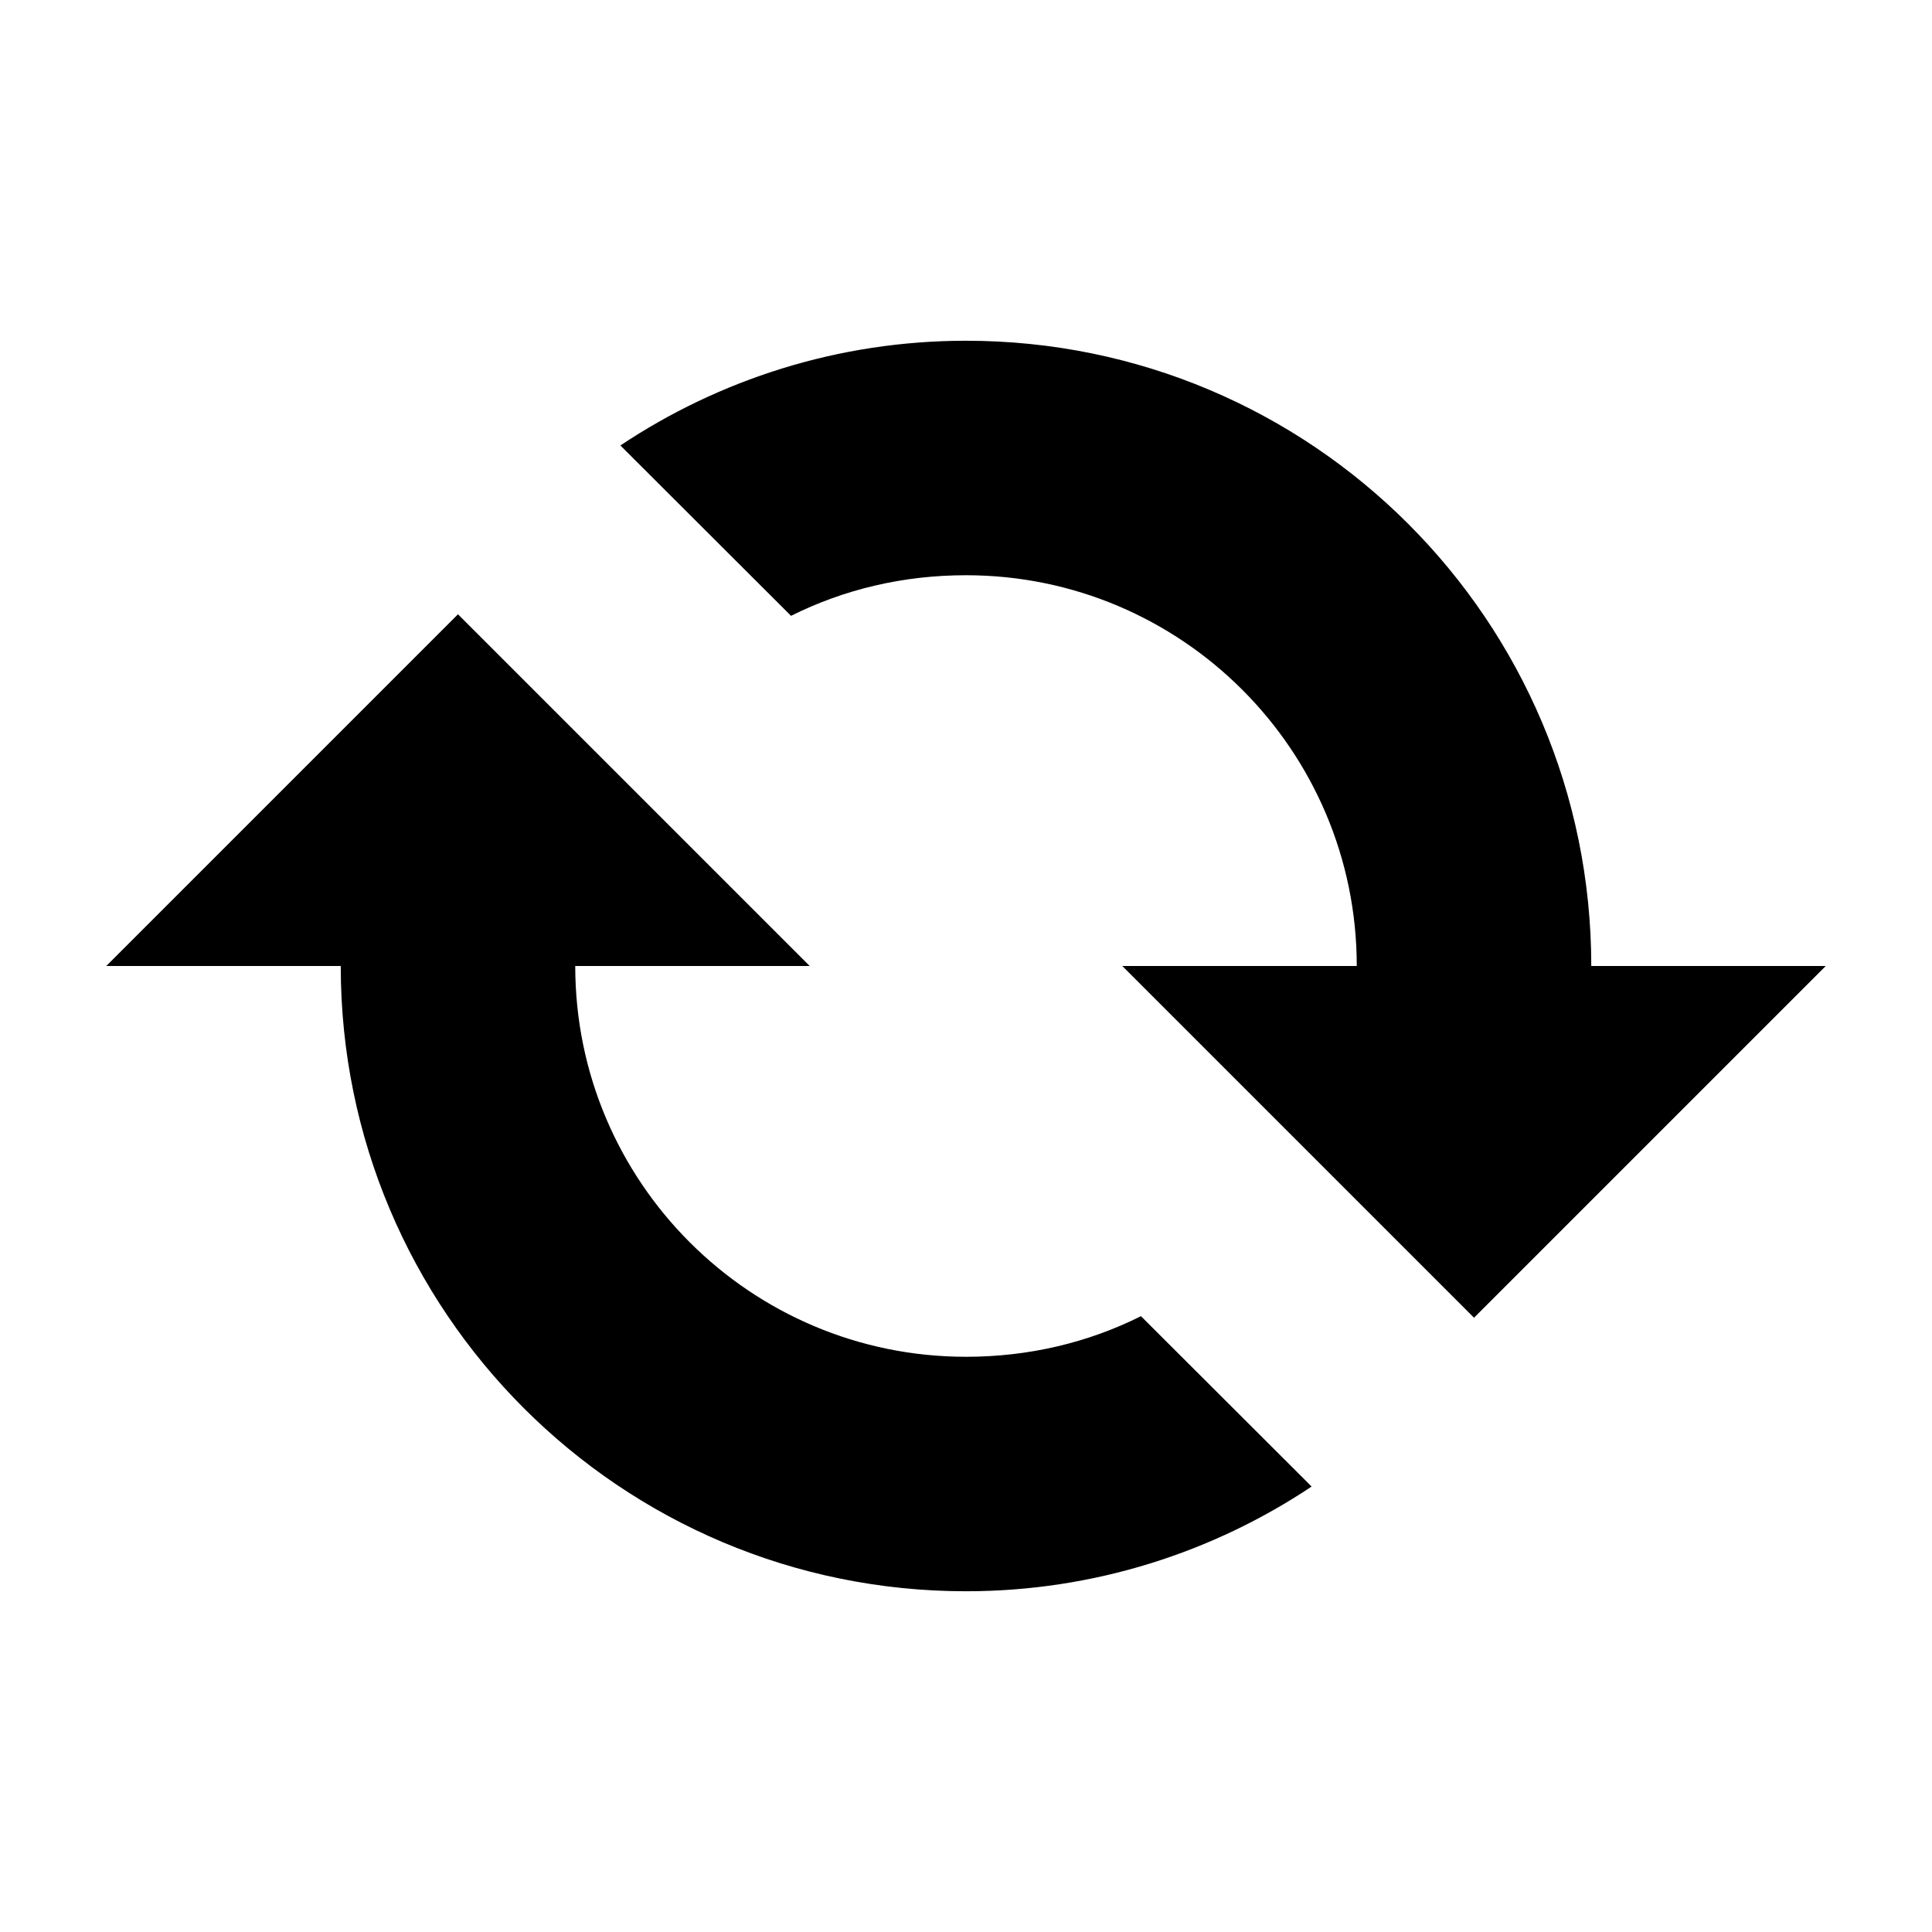
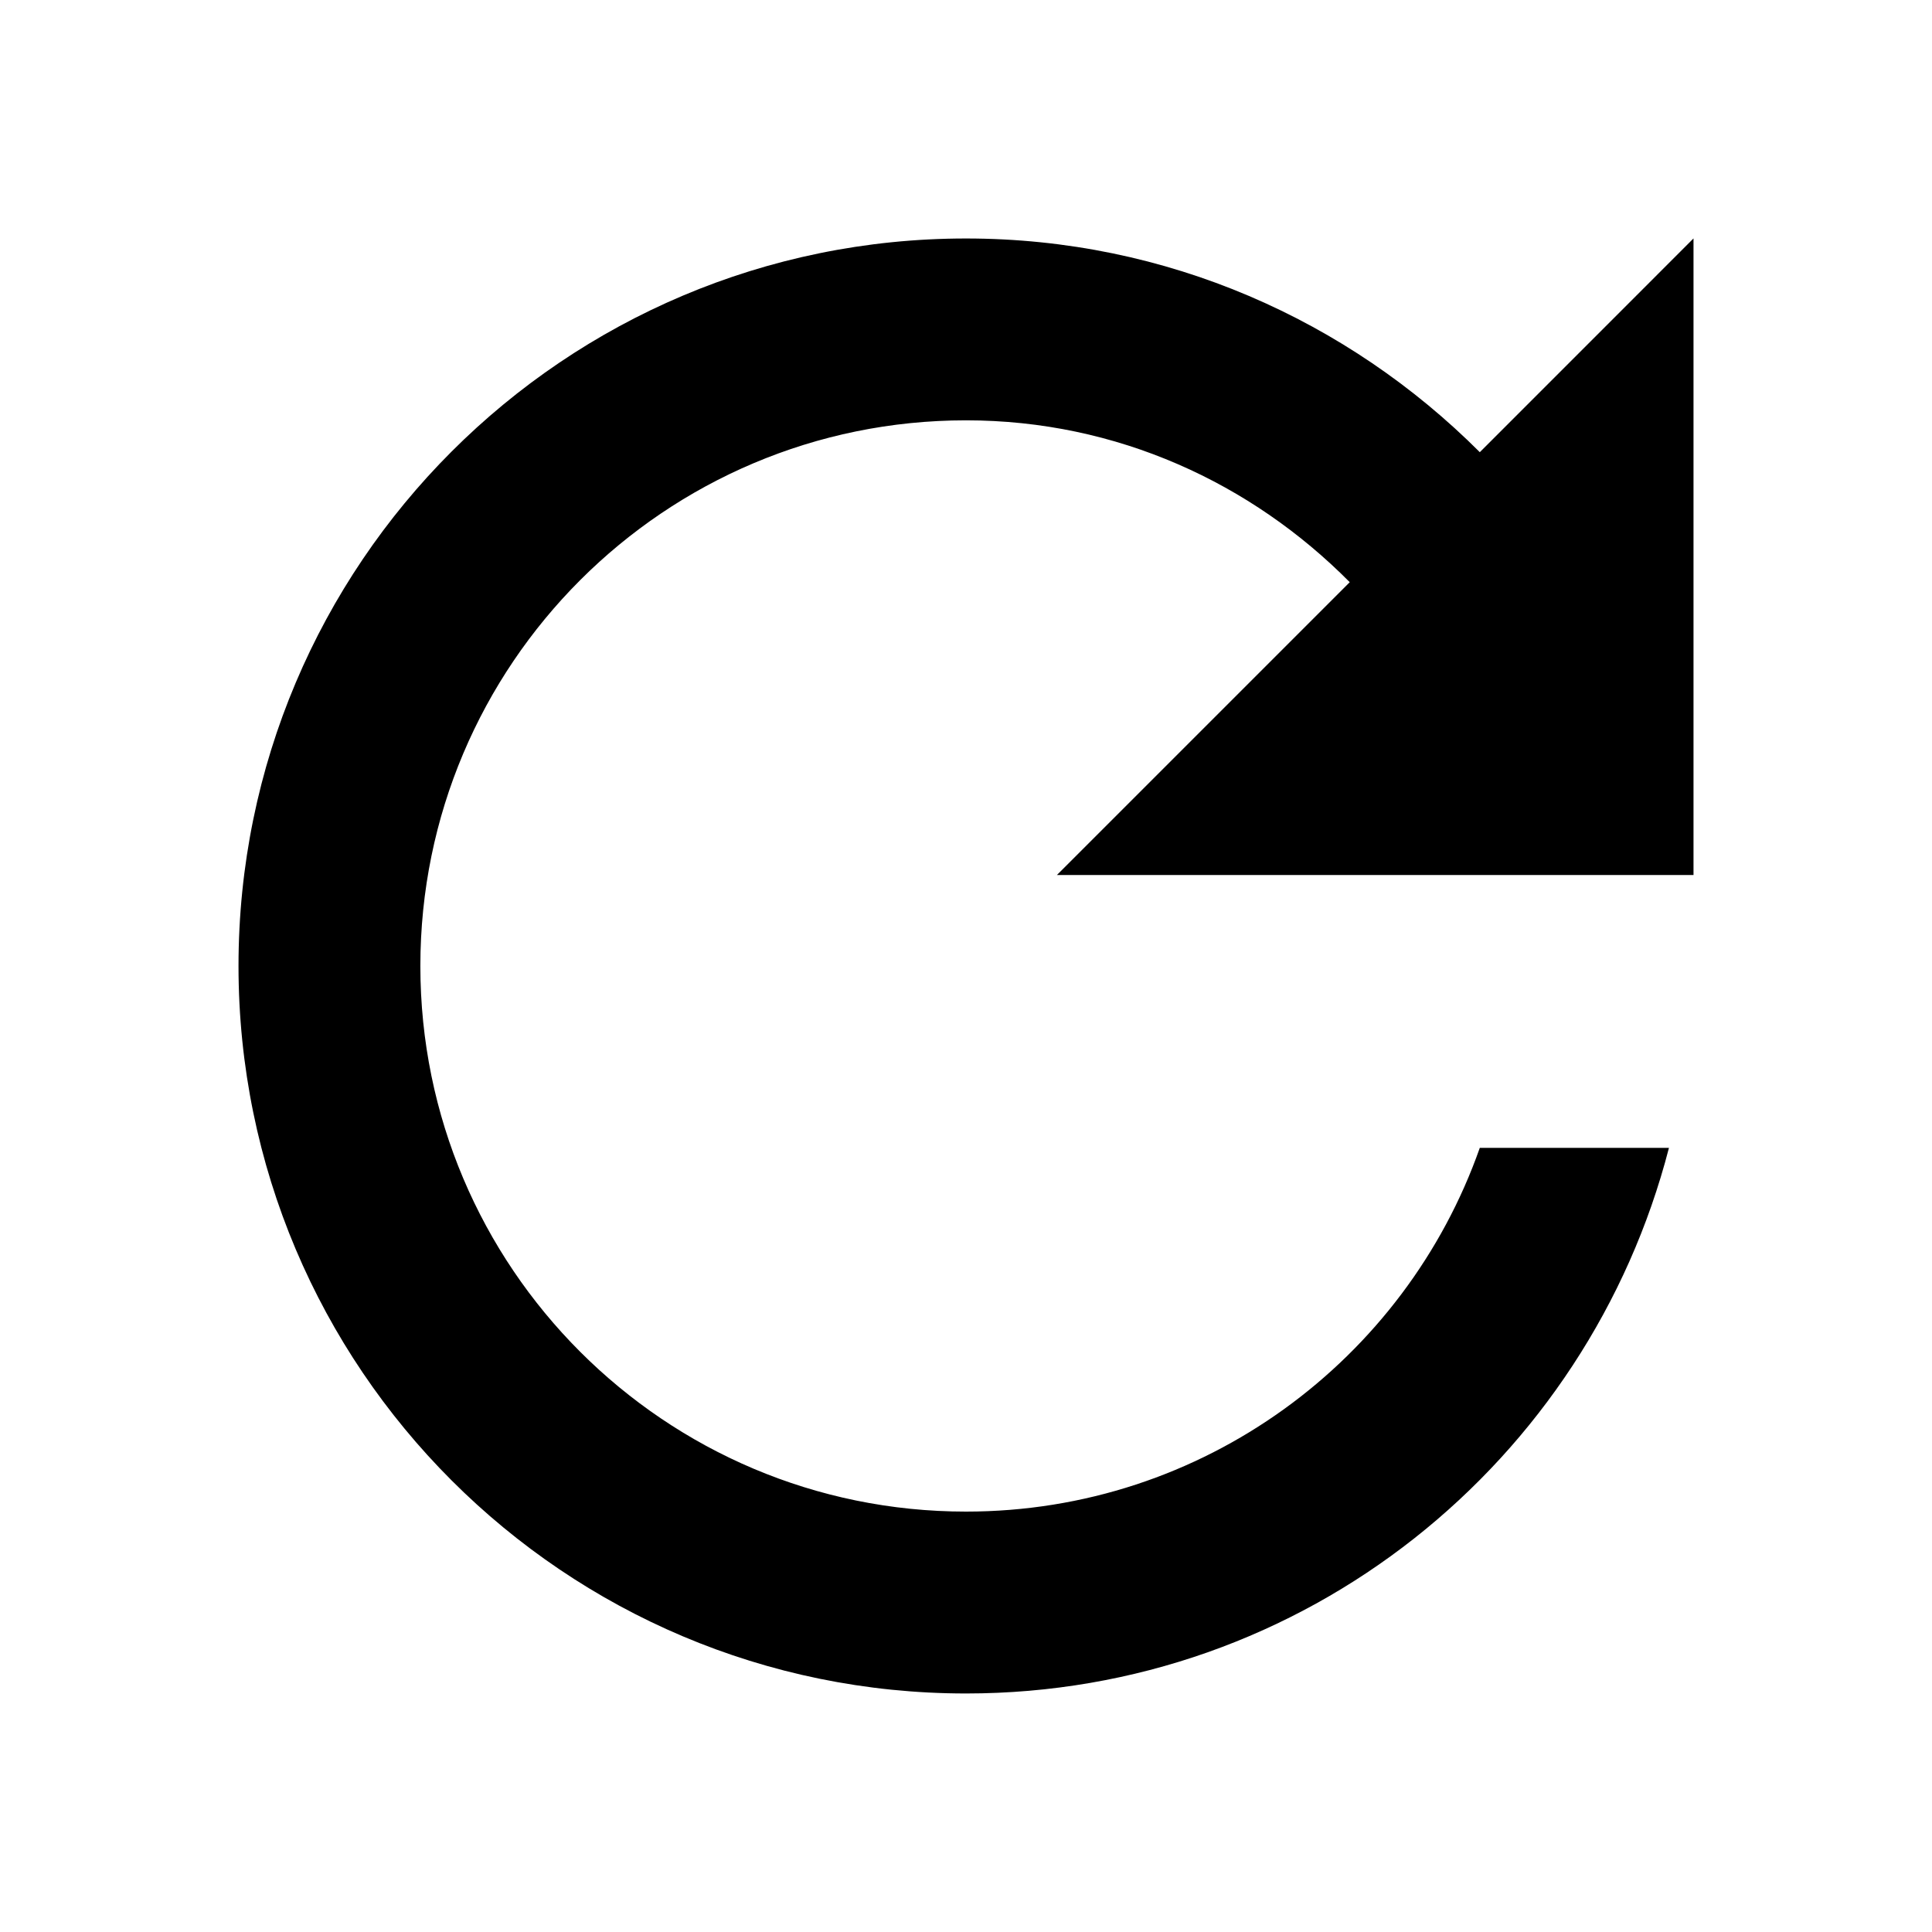
- <svg xmlns="http://www.w3.org/2000/svg" width="1e3" height="1e3" version="1.1" viewBox="0 0 1e3 1e3">
-   <path d="m55 500 182.05-182.05 182.05 182.05h-121.36c0 111.65 90.618 202.27 202.27 202.27 32.364 0 63.04-7.266 90.549-21.017l88.337 88.178c-50.973 33.982-112.54 54.203-178.89 54.203-178.81 0-323.64-144.83-323.64-323.64zm266.11-269.43c50.973-33.982 112.54-54.203 178.89-54.203 178.81 0 323.64 144.83 323.64 323.64h121.36l-182.05 182.05-182.05-182.05h121.36c0-111.65-90.618-202.27-202.27-202.27-32.364 0-63.04 7.266-90.549 21.018z" stroke-width="80.909" />
+ <svg xmlns="http://www.w3.org/2000/svg" version="1.1" viewBox="0 0 1e3 1e3">
+   <path d="m765.95 234.05c-68.251-68.251-161.92-110.61-265.95-110.61a376.55 376.55 0 0 0-376.55 376.55 376.55 376.55 0 0 0 376.55 376.55c175.57 0 321.95-120.02 363.85-282.42h-97.904c-38.597 109.68-143.09 188.28-265.95 188.28a282.42 282.42 0 0 1-282.42-282.42 282.42 282.42 0 0 1 282.42-282.42c78.135 0 147.8 32.478 198.63 83.783l-151.56 151.56h329.49v-329.49z" style="stroke-width:47.069" />
</svg>
